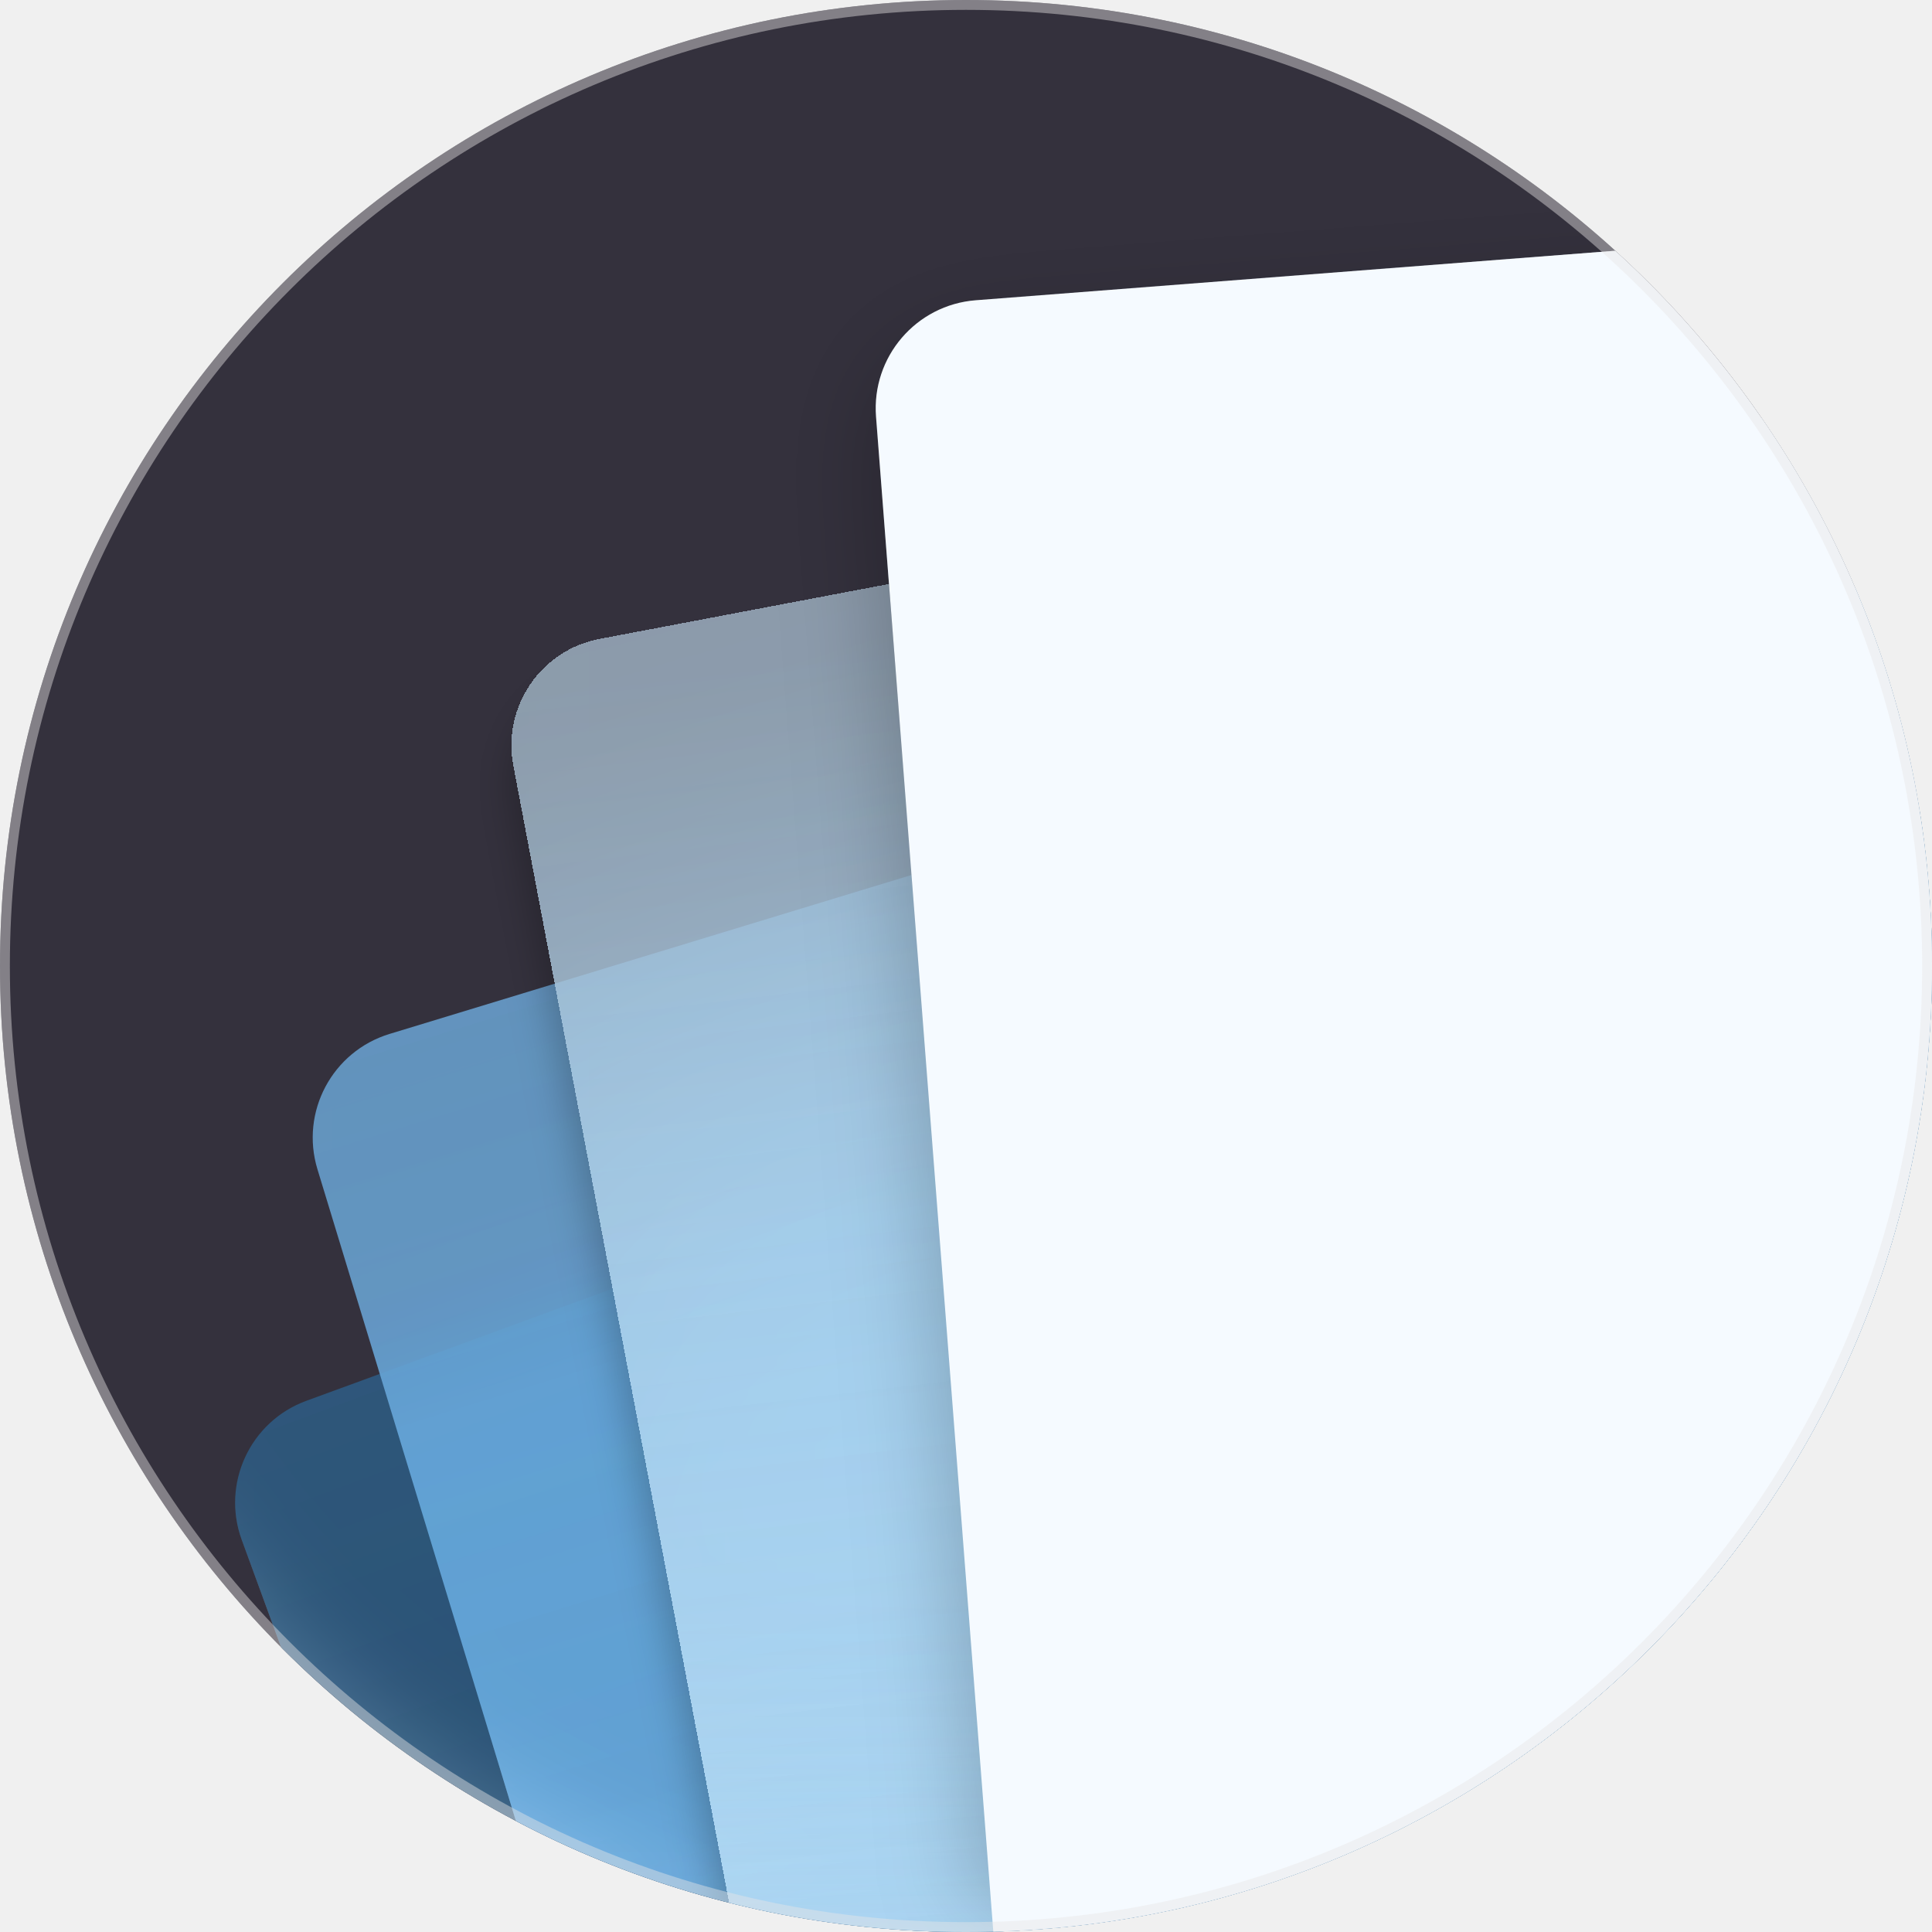
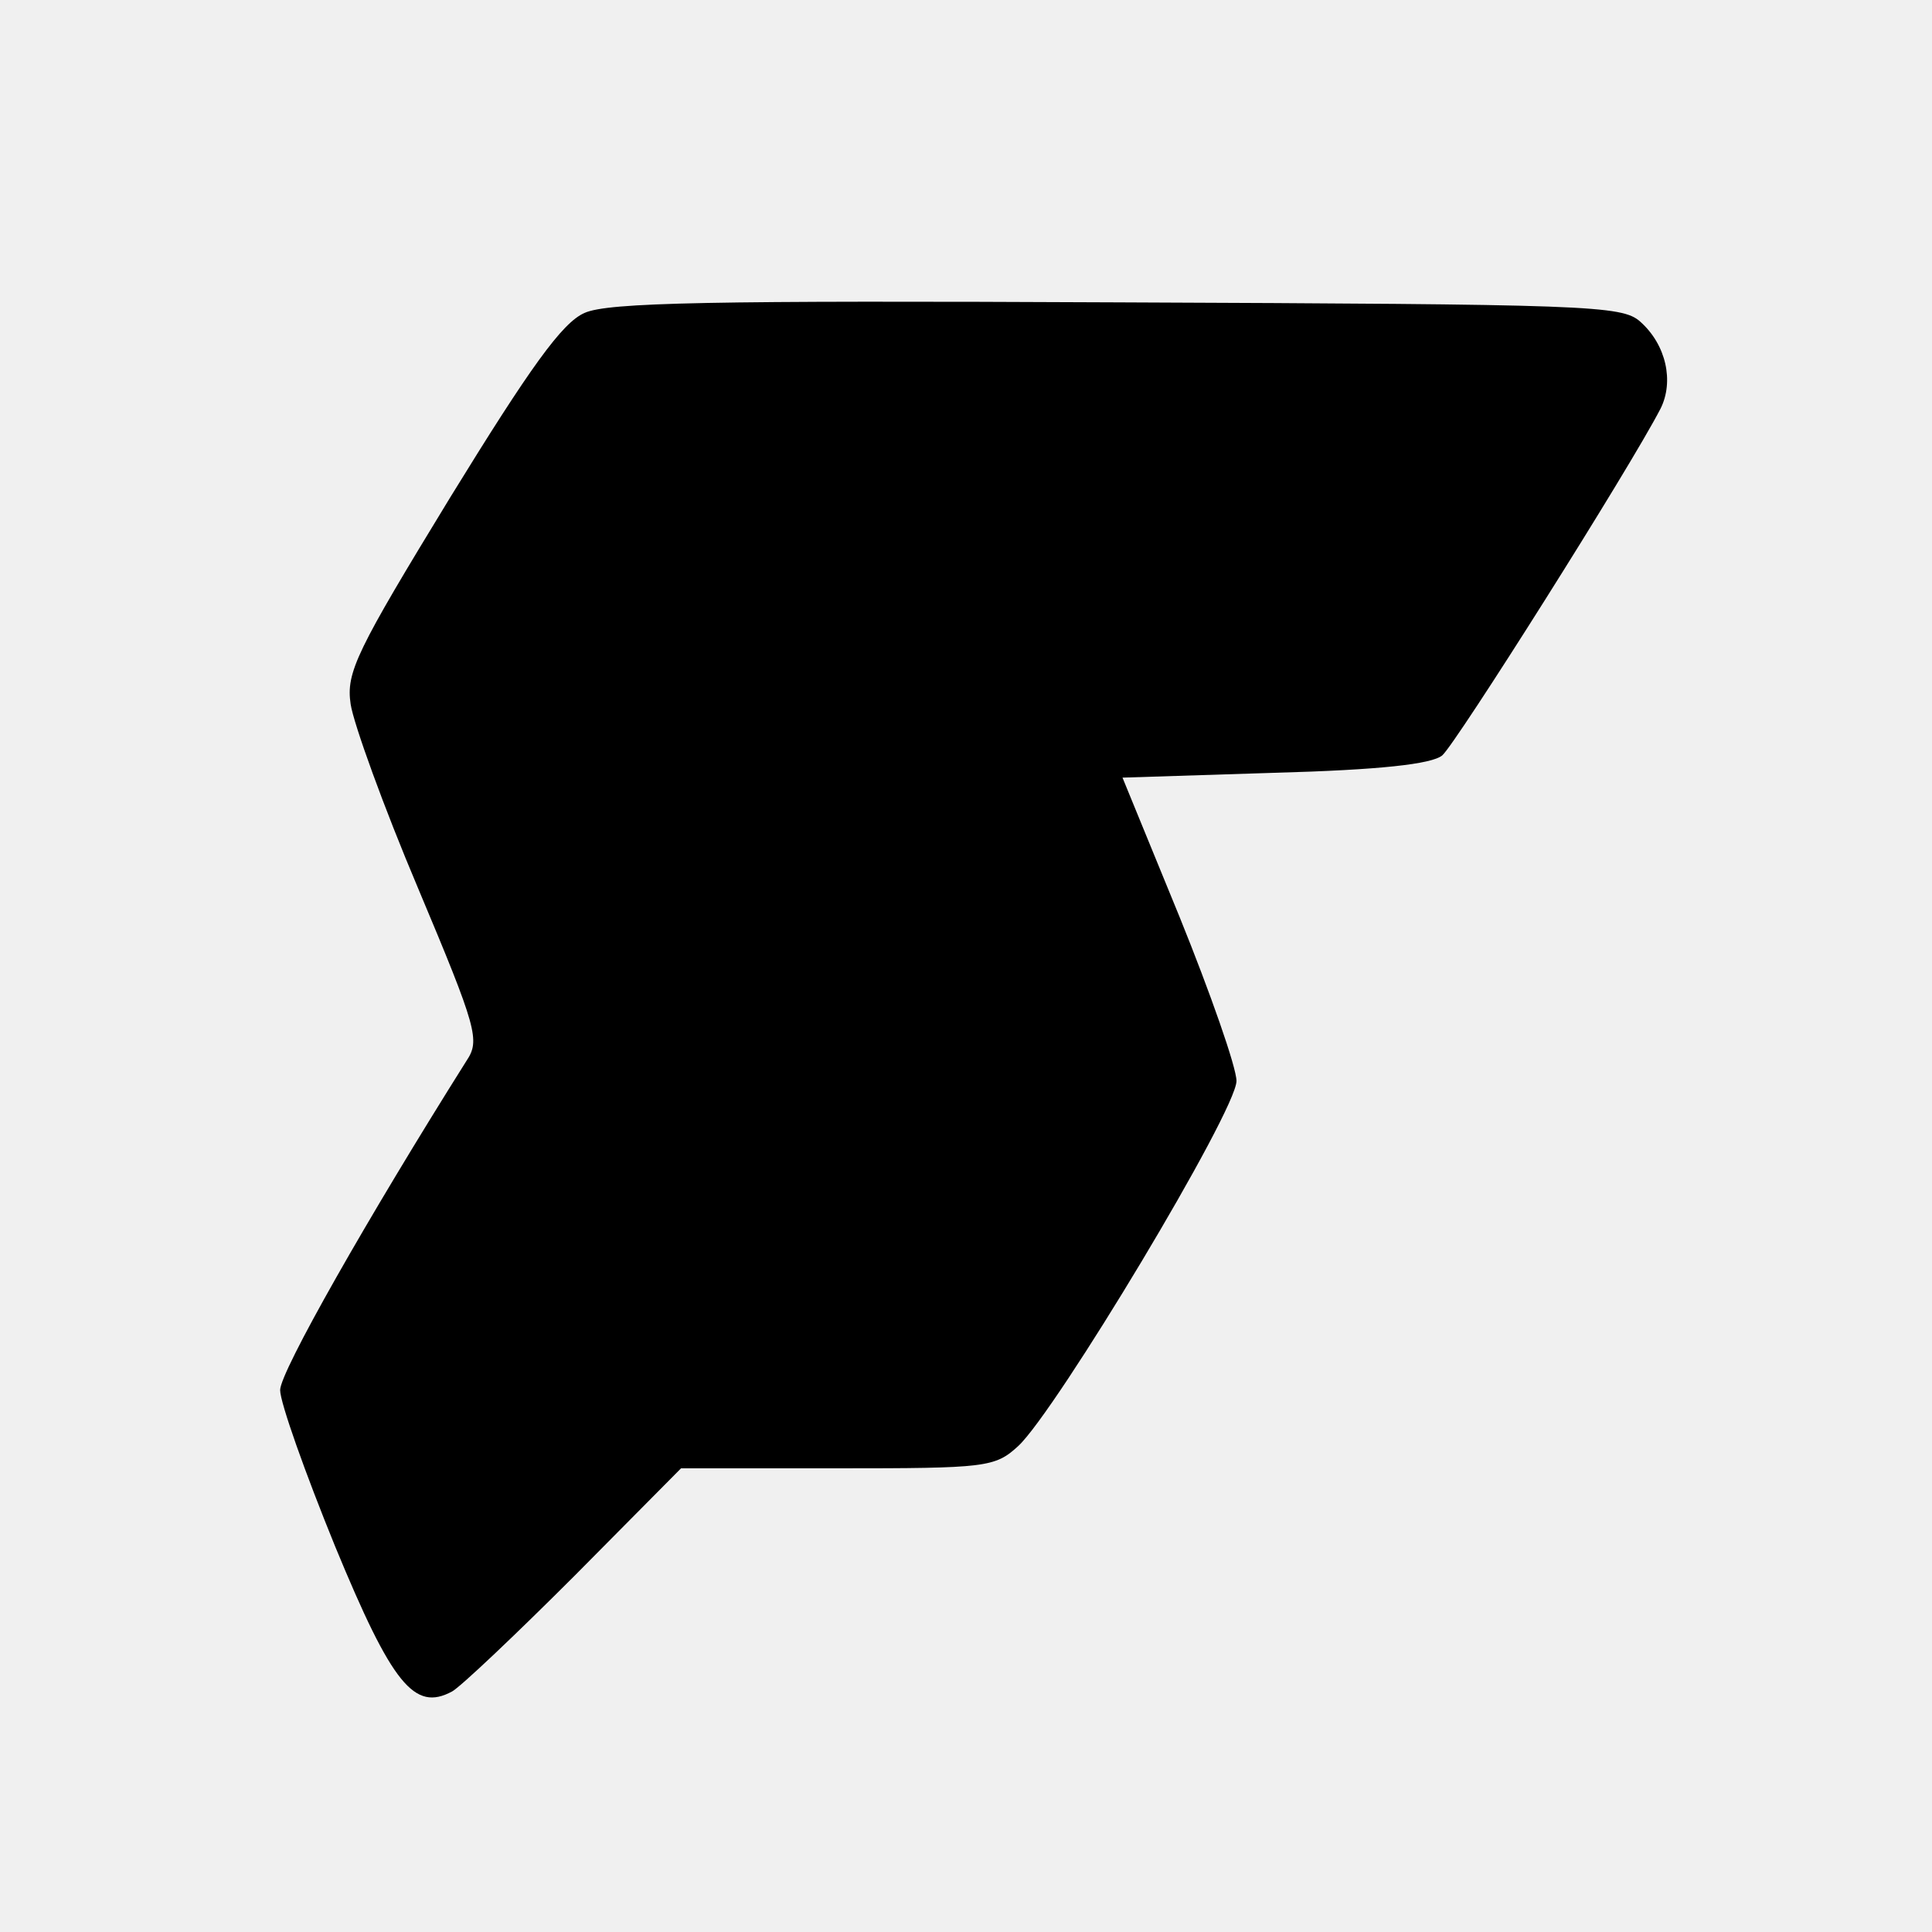
- <svg xmlns="http://www.w3.org/2000/svg" width="196" height="196" viewBox="0 0 196 196" fill="none">
-   <g clip-path="url(#clip0_9_89)">
-     <rect width="196" height="196" rx="98" fill="#34313D" />
-     <g filter="url(#filter0_b_9_89)">
-       <rect x="20.745" y="145.896" width="535.876" height="530.975" rx="11" transform="rotate(-20.1187 20.745 145.896)" fill="url(#paint0_linear_9_89)" />
-     </g>
-     <g filter="url(#filter1_b_9_89)">
-       <rect x="29" y="108.095" width="535.876" height="530.975" rx="11" transform="rotate(-16.9352 29 108.095)" fill="url(#paint1_linear_9_89)" />
-     </g>
-     <g filter="url(#filter2_bd_9_89)">
-       <rect x="50.024" y="66.865" width="535.876" height="530.975" rx="11" transform="rotate(-10.7456 50.0244 66.8645)" fill="url(#paint2_linear_9_89)" shape-rendering="crispEdges" />
-     </g>
-     <g filter="url(#filter3_bd_9_89)">
-       <rect x="88.024" y="31.309" width="535.876" height="530.975" rx="11" transform="rotate(-4.42638 88.0244 31.3091)" fill="#F5FAFF" />
-     </g>
+ <svg xmlns="http://www.w3.org/2000/svg" version="1.0" width="200pt" height="200pt" viewBox="0 0 200 200" preserveAspectRatio="xMidYMid meet">
+   <g transform="translate(0,200) scale(0.1,-0.1)" fill="#000000" stroke="none">
+     <path d="M605 1676 c-23 -10 -56 -56 -139 -191 -97 -159 -108 -181 -103 -214 3 -20 34 -106 70 -191 61 -145 64 -157 50 -178 -102 -162 -193 -322 -193 -341 0 -13 26 -86 57 -162 59 -143 82 -171 121 -150 9 5 66 59 127 120 l110 111 162 0 c154 0 163 1 187 23 39 36 226 347 226 378 0 14 -27 91 -59 170 l-59 144 157 5 c110 3 163 9 174 18 14 12 194 297 226 359 14 28 6 66 -21 90 -19 17 -53 18 -542 20 -421 2 -527 0 -551 -11z" />
  </g>
-   <rect x="0.5" y="0.5" width="195" height="195" rx="97.5" stroke="#E7E6E6" stroke-opacity="0.44" />
-   <defs>
-     <filter id="filter0_b_9_89" x="13.854" y="-45.318" width="699.597" height="696.681" filterUnits="userSpaceOnUse" color-interpolation-filters="sRGB">
-       <feFlood flood-opacity="0" result="BackgroundImageFix" />
-       <feGaussianBlur in="BackgroundImage" stdDeviation="5" />
-       <feComposite in2="SourceAlpha" operator="in" result="effect1_backgroundBlur_9_89" />
-       <feBlend mode="normal" in="SourceGraphic" in2="effect1_backgroundBlur_9_89" result="shape" />
-     </filter>
-     <filter id="filter1_b_9_89" x="21.724" y="-55.276" width="681.857" height="678.596" filterUnits="userSpaceOnUse" color-interpolation-filters="sRGB">
-       <feFlood flood-opacity="0" result="BackgroundImageFix" />
-       <feGaussianBlur in="BackgroundImage" stdDeviation="5" />
-       <feComposite in2="SourceAlpha" operator="in" result="effect1_backgroundBlur_9_89" />
-       <feBlend mode="normal" in="SourceGraphic" in2="effect1_backgroundBlur_9_89" result="shape" />
-     </filter>
-     <filter id="filter2_bd_9_89" x="11.88" y="-71.193" width="701.767" height="697.865" filterUnits="userSpaceOnUse" color-interpolation-filters="sRGB">
-       <feFlood flood-opacity="0" result="BackgroundImageFix" />
-       <feGaussianBlur in="BackgroundImage" stdDeviation="20" />
-       <feComposite in2="SourceAlpha" operator="in" result="effect1_backgroundBlur_9_89" />
-       <feColorMatrix in="SourceAlpha" type="matrix" values="0 0 0 0 0 0 0 0 0 0 0 0 0 0 0 0 0 0 127 0" result="hardAlpha" />
-       <feOffset dy="4" />
-       <feGaussianBlur stdDeviation="2" />
-       <feComposite in2="hardAlpha" operator="out" />
-       <feColorMatrix type="matrix" values="0 0 0 0 0 0 0 0 0 0 0 0 0 0 0 0 0 0 0.25 0" />
-       <feBlend mode="normal" in2="effect1_backgroundBlur_9_89" result="effect2_dropShadow_9_89" />
-       <feBlend mode="normal" in="SourceGraphic" in2="effect2_dropShadow_9_89" result="shape" />
-     </filter>
-     <filter id="filter3_bd_9_89" x="48.84" y="-49.233" width="653.627" height="649.118" filterUnits="userSpaceOnUse" color-interpolation-filters="sRGB">
-       <feFlood flood-opacity="0" result="BackgroundImageFix" />
-       <feGaussianBlur in="BackgroundImage" stdDeviation="20" />
-       <feComposite in2="SourceAlpha" operator="in" result="effect1_backgroundBlur_9_89" />
-       <feColorMatrix in="SourceAlpha" type="matrix" values="0 0 0 0 0 0 0 0 0 0 0 0 0 0 0 0 0 0 127 0" result="hardAlpha" />
-       <feOffset dy="4" />
-       <feGaussianBlur stdDeviation="5" />
-       <feColorMatrix type="matrix" values="0 0 0 0 0 0 0 0 0 0 0 0 0 0 0 0 0 0 0.25 0" />
-       <feBlend mode="normal" in2="effect1_backgroundBlur_9_89" result="effect2_dropShadow_9_89" />
-       <feBlend mode="normal" in="SourceGraphic" in2="effect2_dropShadow_9_89" result="shape" />
-     </filter>
-     <linearGradient id="paint0_linear_9_89" x1="21.055" y1="144.884" x2="22.282" y2="477.547" gradientUnits="userSpaceOnUse">
-       <stop stop-color="#2B6999" stop-opacity="0.67" />
-       <stop offset="1" stop-color="#0E2231" />
-     </linearGradient>
-     <linearGradient id="paint1_linear_9_89" x1="29.309" y1="107.083" x2="30.537" y2="439.746" gradientUnits="userSpaceOnUse">
-       <stop stop-color="#79C3FC" stop-opacity="0.67" />
-       <stop offset="1" stop-color="#5FA2D6" />
-     </linearGradient>
-     <linearGradient id="paint2_linear_9_89" x1="74.542" y1="72.069" x2="49.964" y2="424.791" gradientUnits="userSpaceOnUse">
-       <stop stop-color="#CFECFE" stop-opacity="0.56" />
-       <stop offset="1" stop-color="#B4DFFA" />
-     </linearGradient>
-     <clipPath id="clip0_9_89">
-       <rect width="196" height="196" rx="98" fill="white" />
-     </clipPath>
-   </defs>
</svg>
